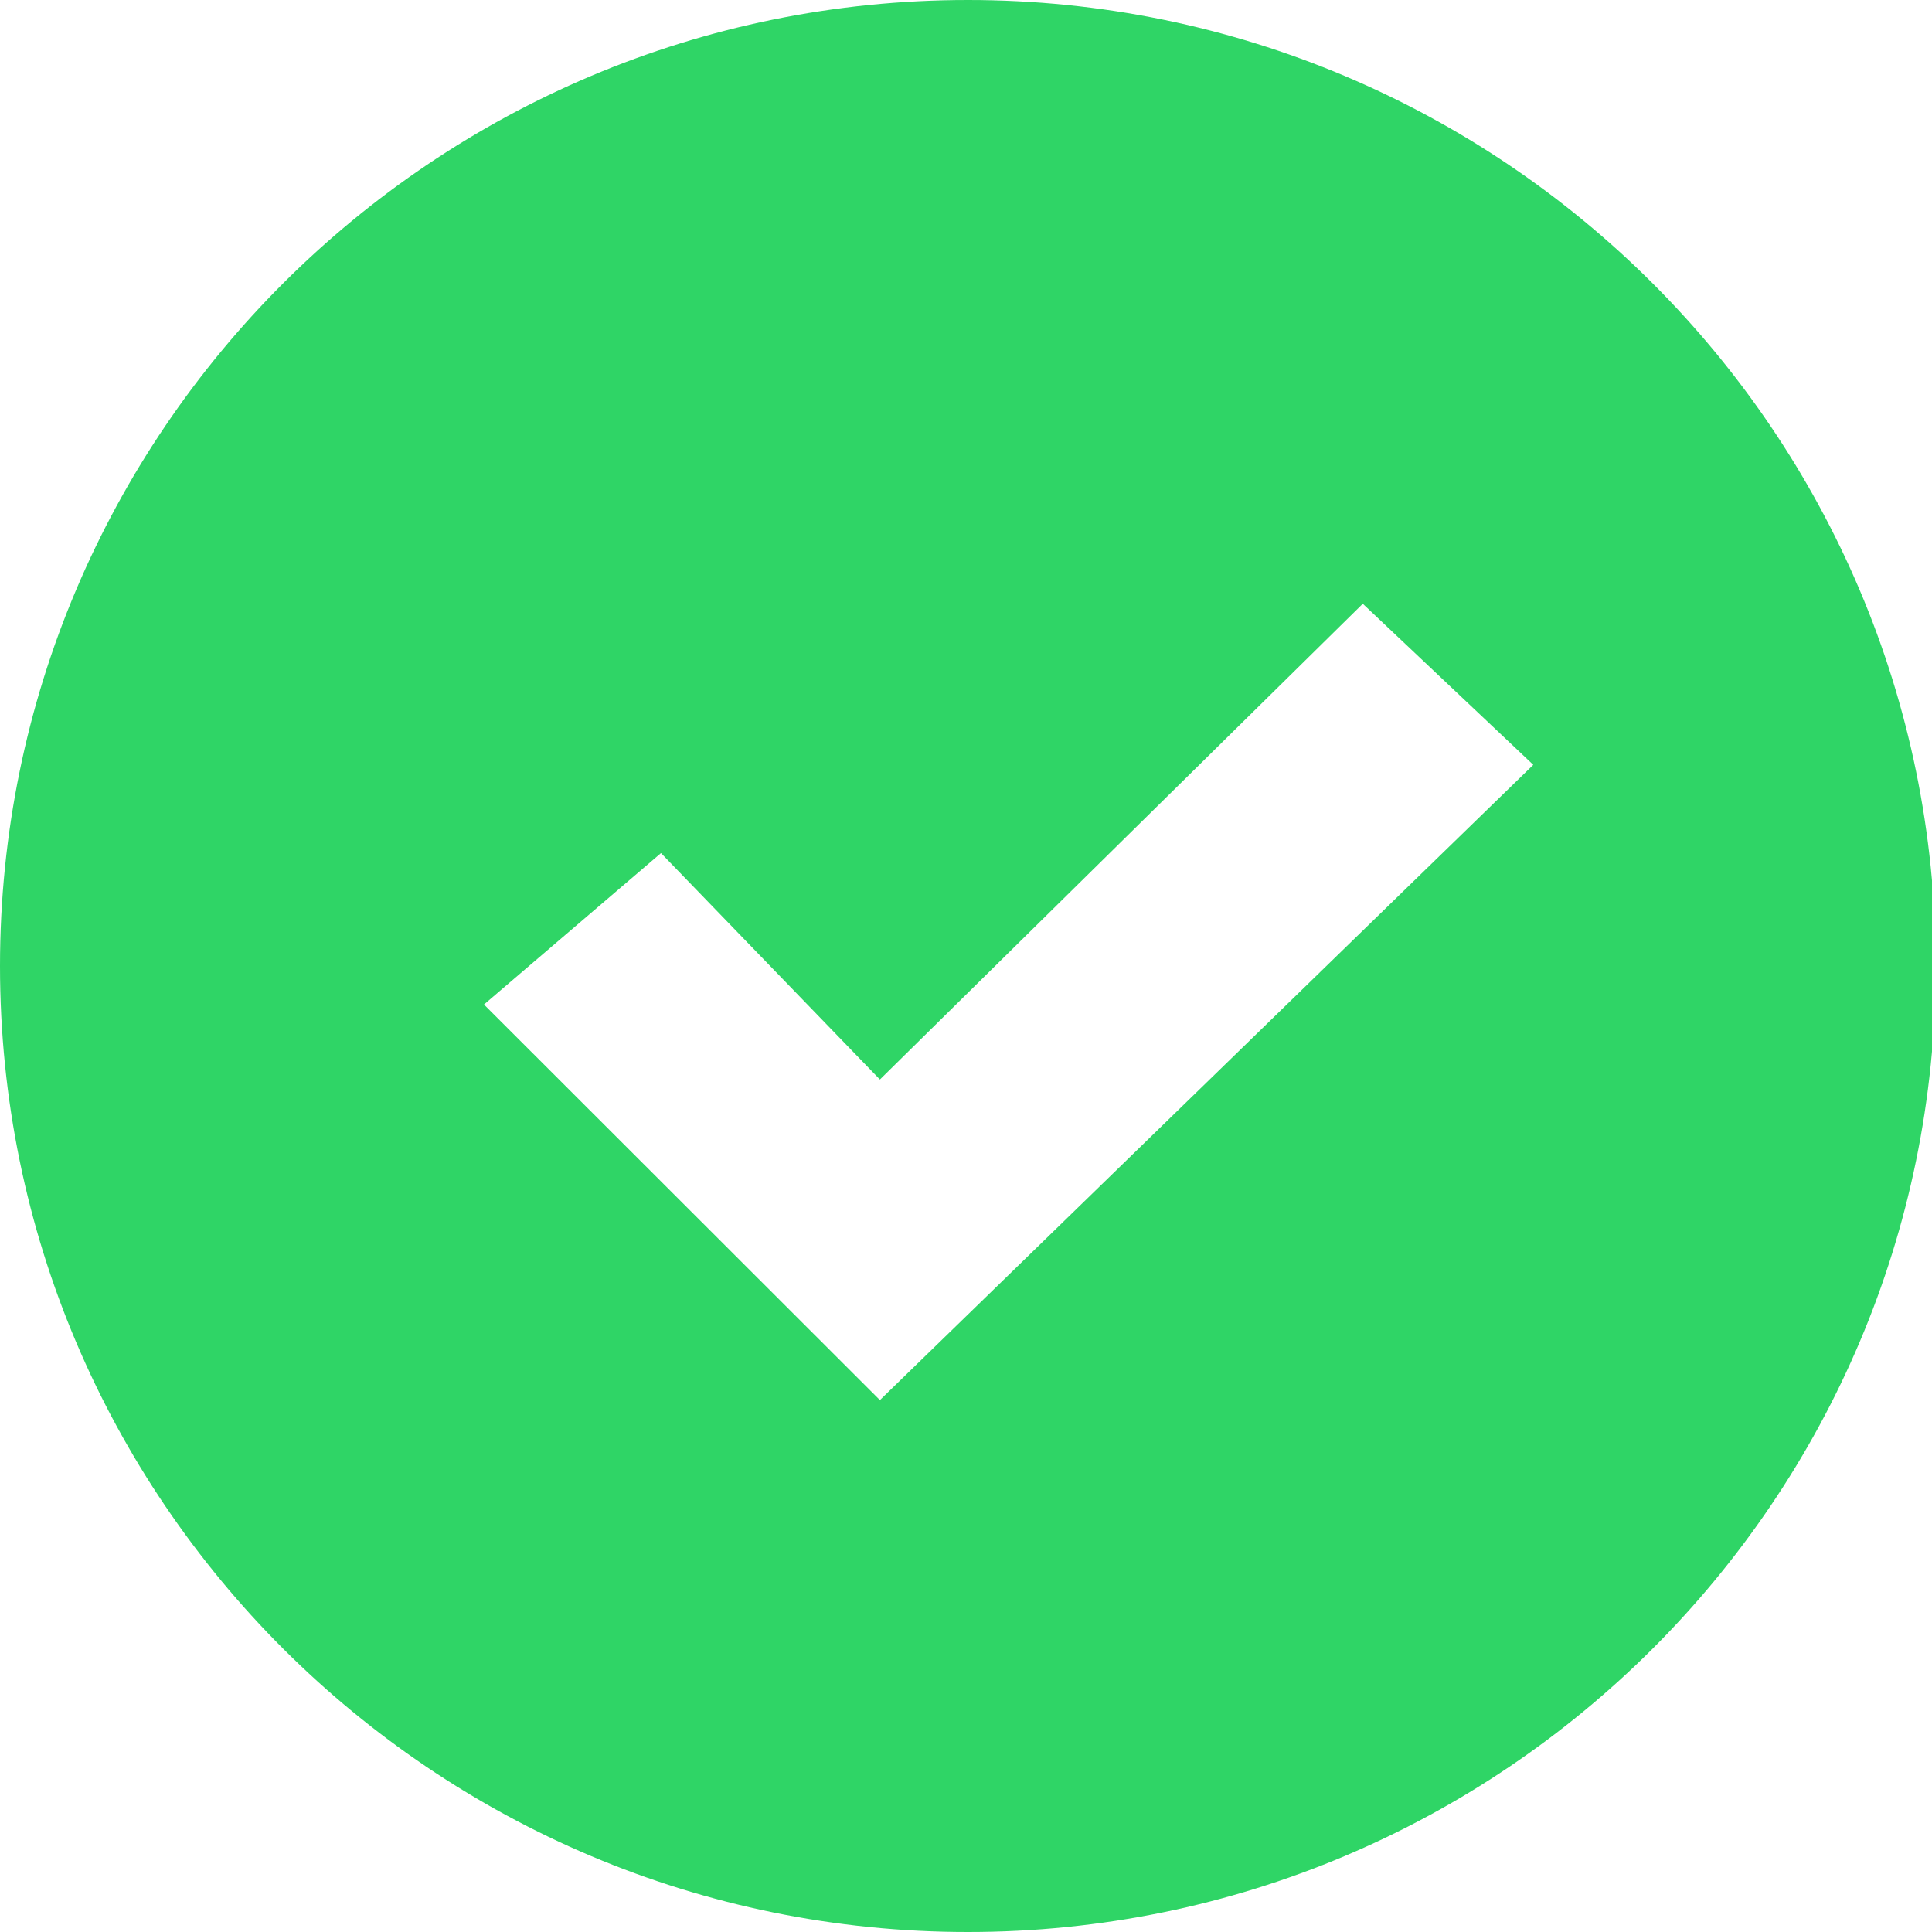
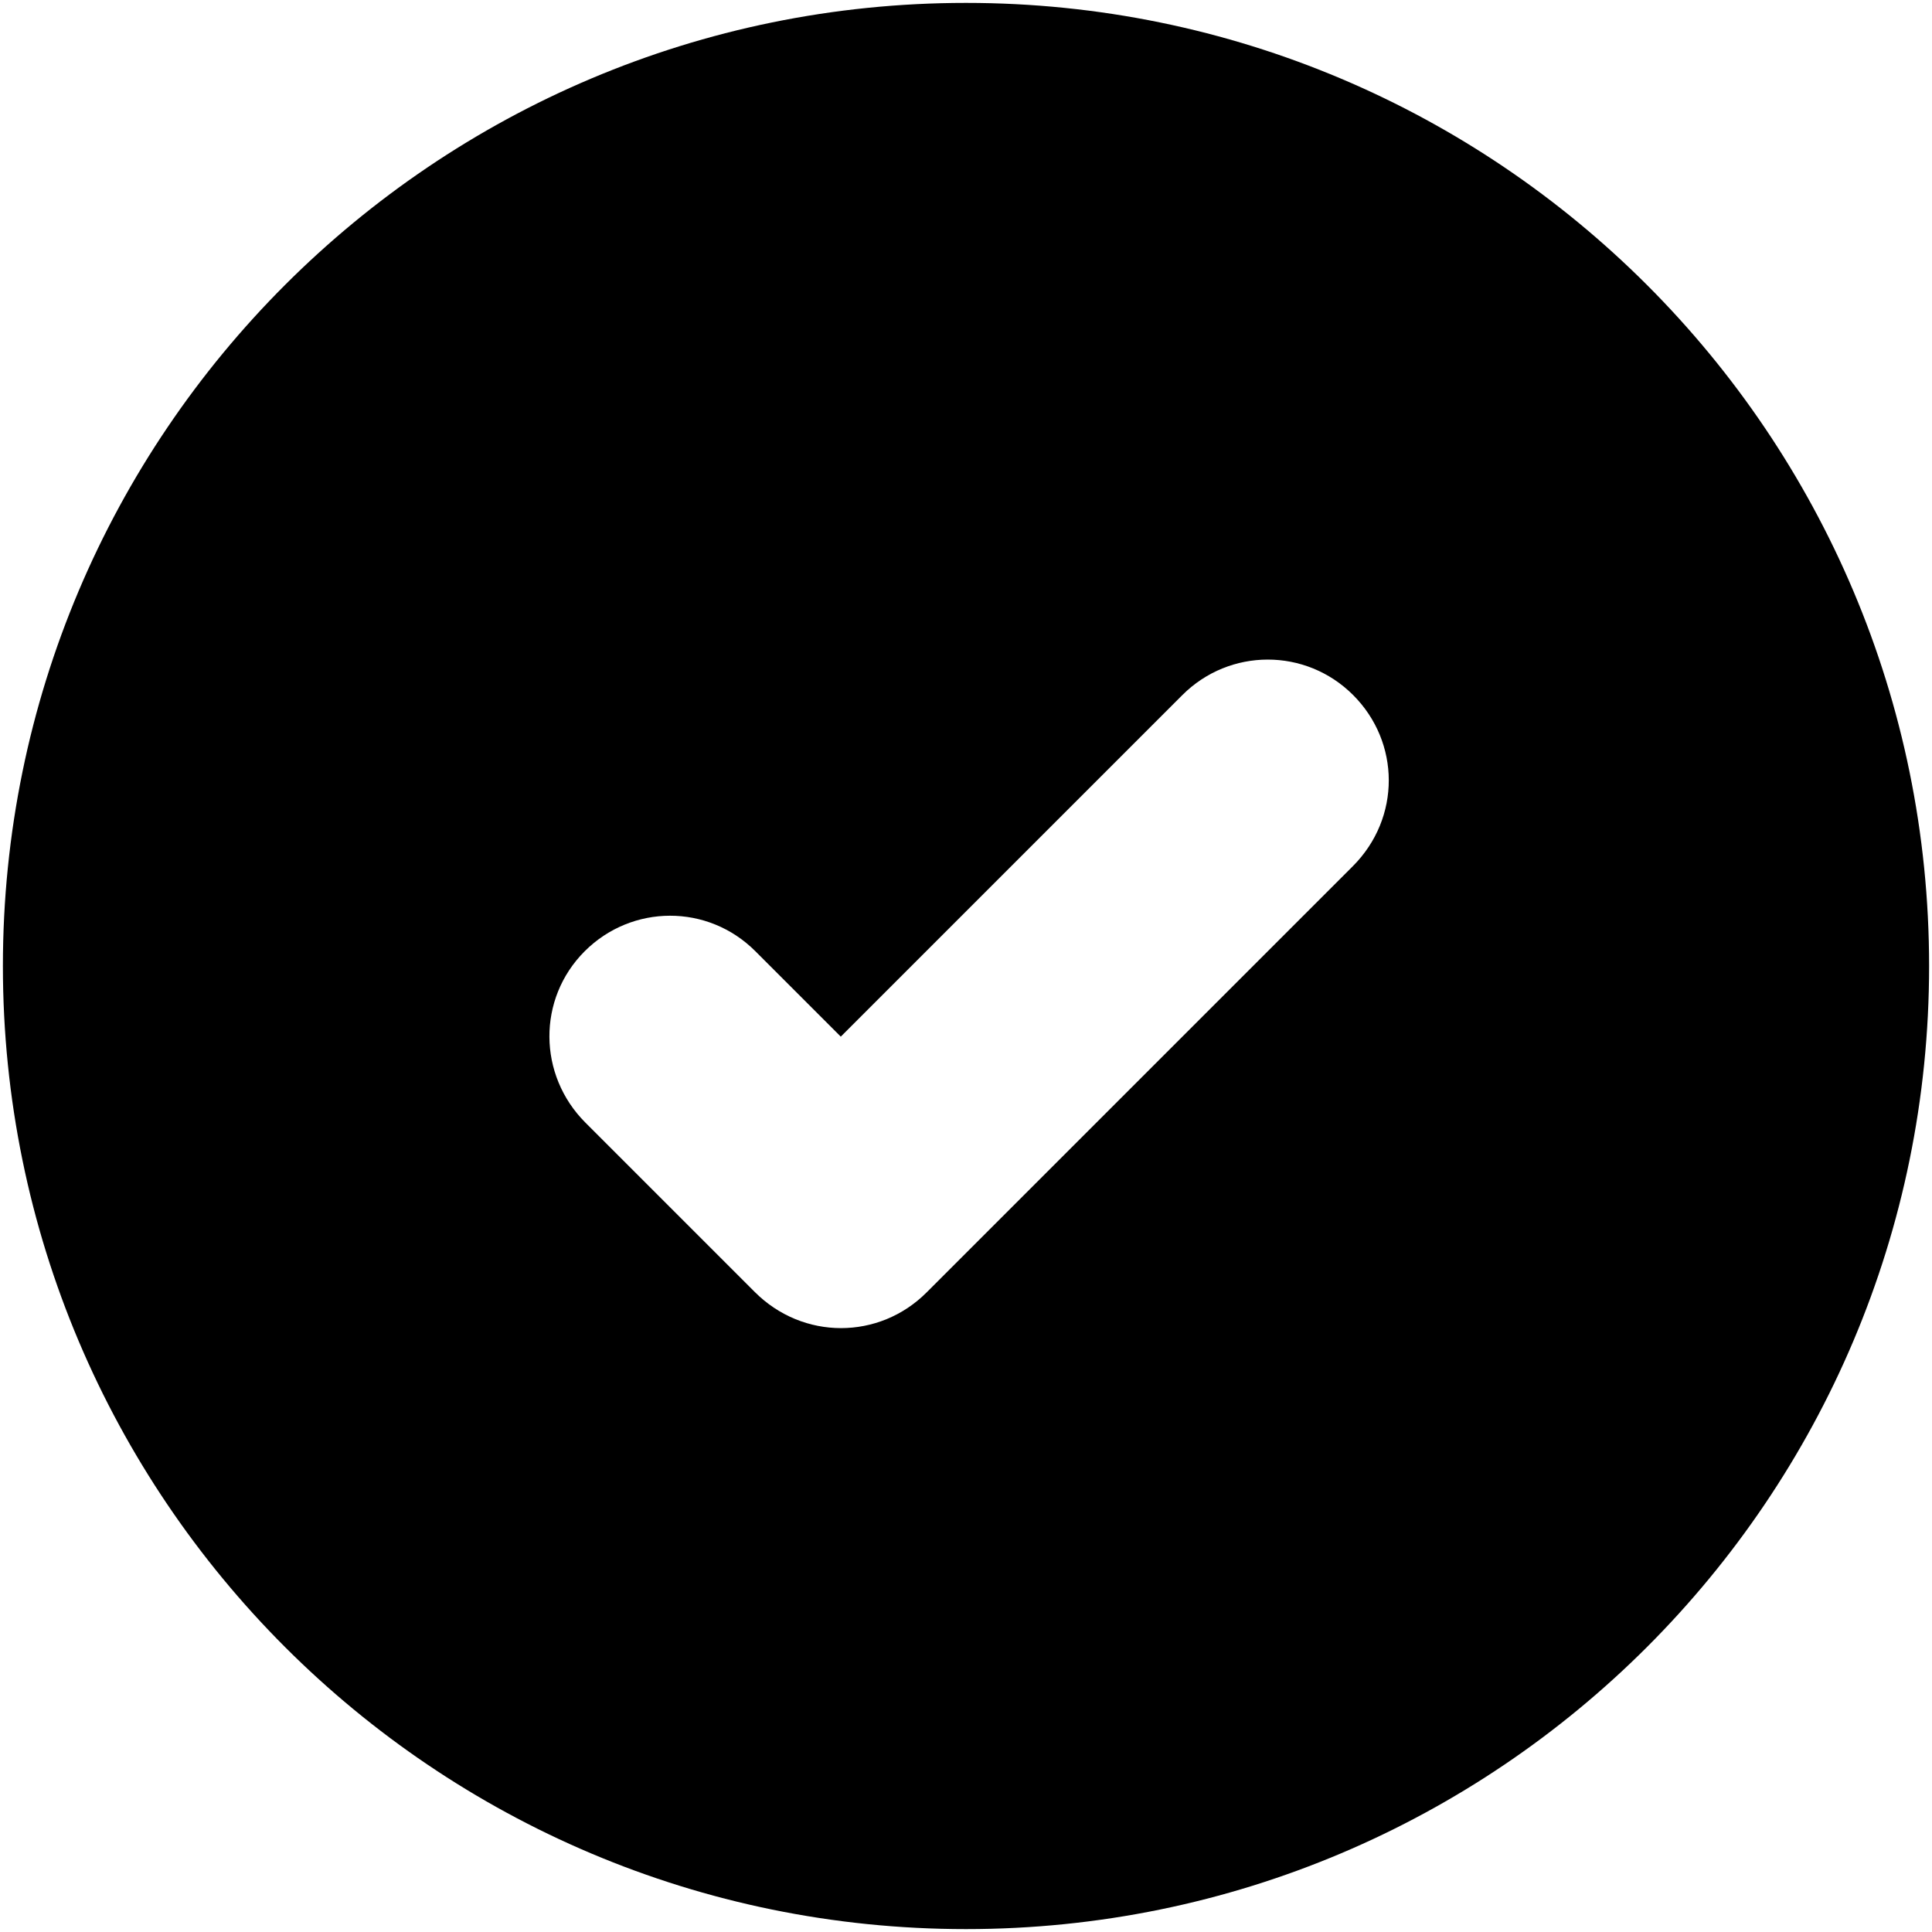
<svg xmlns="http://www.w3.org/2000/svg" width="16px" height="16px" viewBox="0 0 16 16" version="1.1">
  <defs />
-   <g id="Page-1" stroke="none" stroke-width="1" fill="none" fill-rule="evenodd">
-     <g id="Group" fill="#2FD566">
-       <path d="M8.016,16 C12.442,16 16.031,12.418 16.031,8 C16.031,3.582 12.442,0 8.016,0 C3.589,0 0,3.582 0,8 C0,12.418 3.589,16 8.016,16 Z M5.474,7.065 L4.008,8.319 L7.287,11.595 L12.698,6.334 L11.286,5 L7.287,8.94 L5.474,7.065 Z" id="Combined-Shape" />
+   <g id="buffer-web" stroke="none" stroke-width="1" fill="none" fill-rule="evenodd">
+     <g id="circle-checkmark" fill="#000000">
+       <path d="M8,15.976 C12.405,15.976 15.976,12.405 15.976,8 C15.976,3.595 12.405,0.024 8,0.024 C3.595,0.024 0.024,3.595 0.024,8 C0.024,12.405 3.595,15.976 8,15.976 Z M4.842,7.878 C5.233,7.487 5.863,7.484 6.256,7.878 L6.963,8.585 L9.792,5.756 C10.182,5.366 10.813,5.363 11.206,5.756 C11.597,6.147 11.603,6.773 11.204,7.173 L7.673,10.704 C7.281,11.096 6.65,11.1 6.25,10.699 L4.849,9.298 C4.454,8.904 4.449,8.271 4.842,7.878 Z" id="icon-circle-checkmark" />
    </g>
  </g>
</svg>
